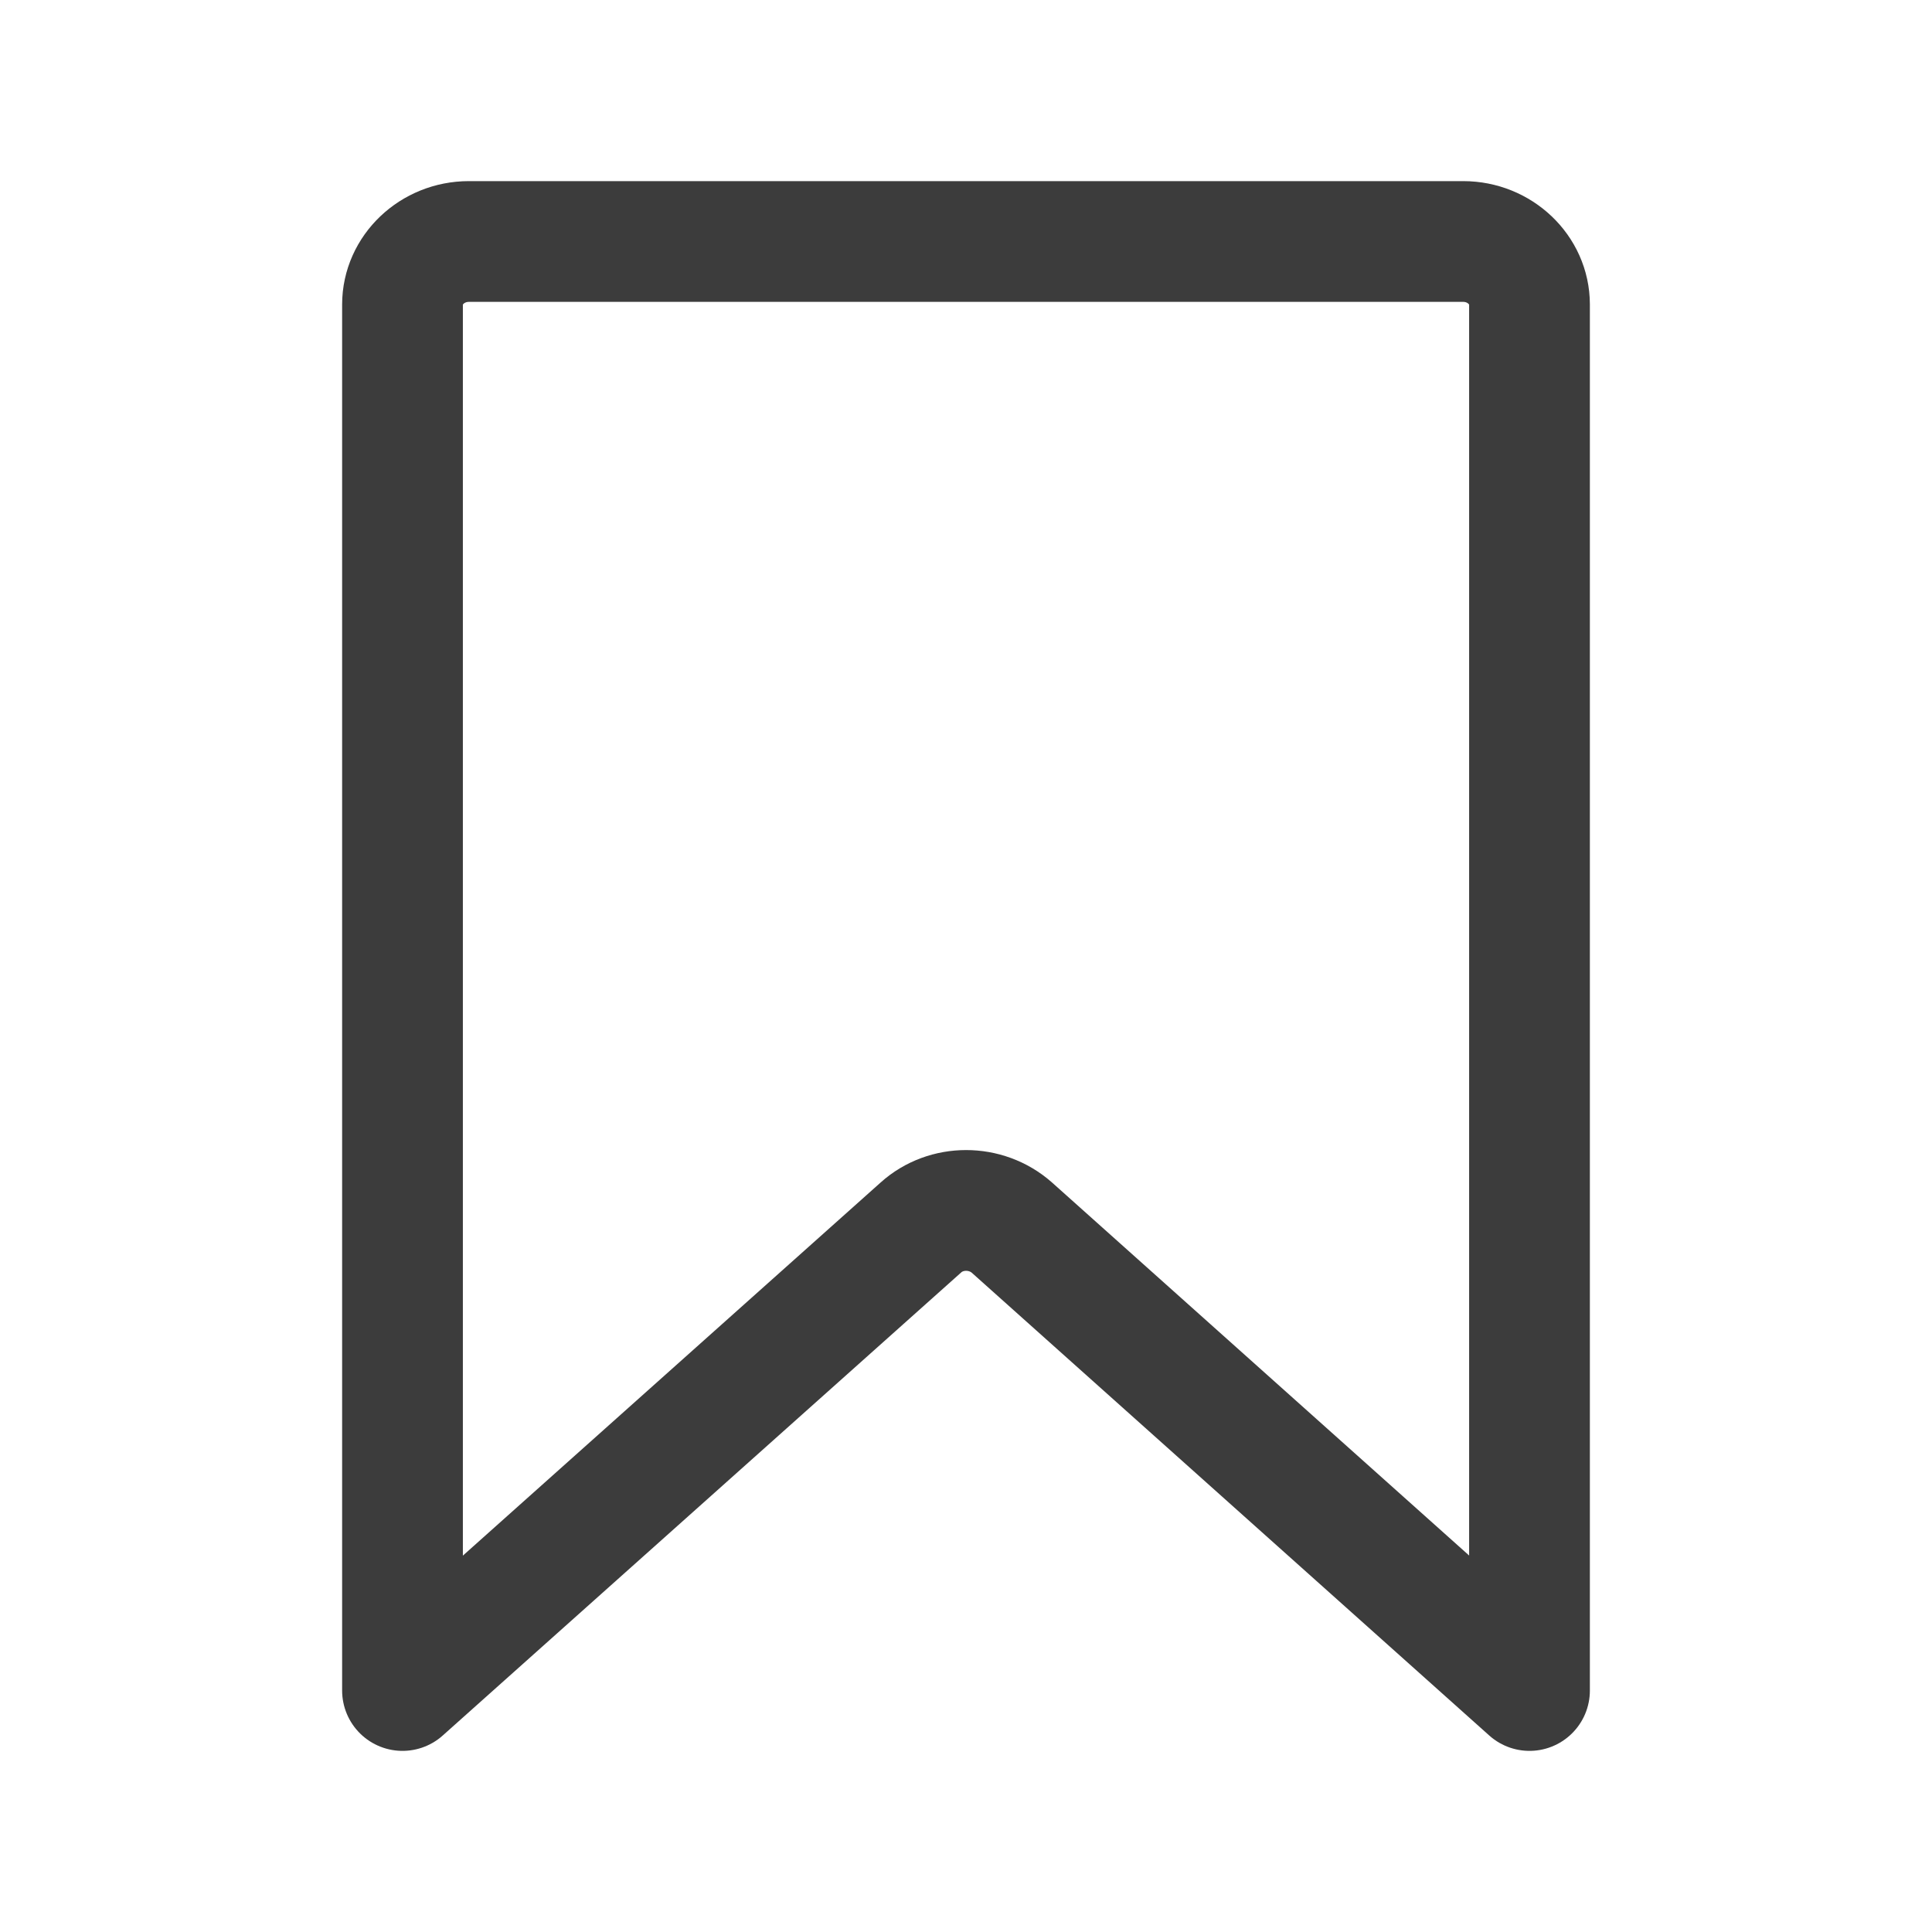
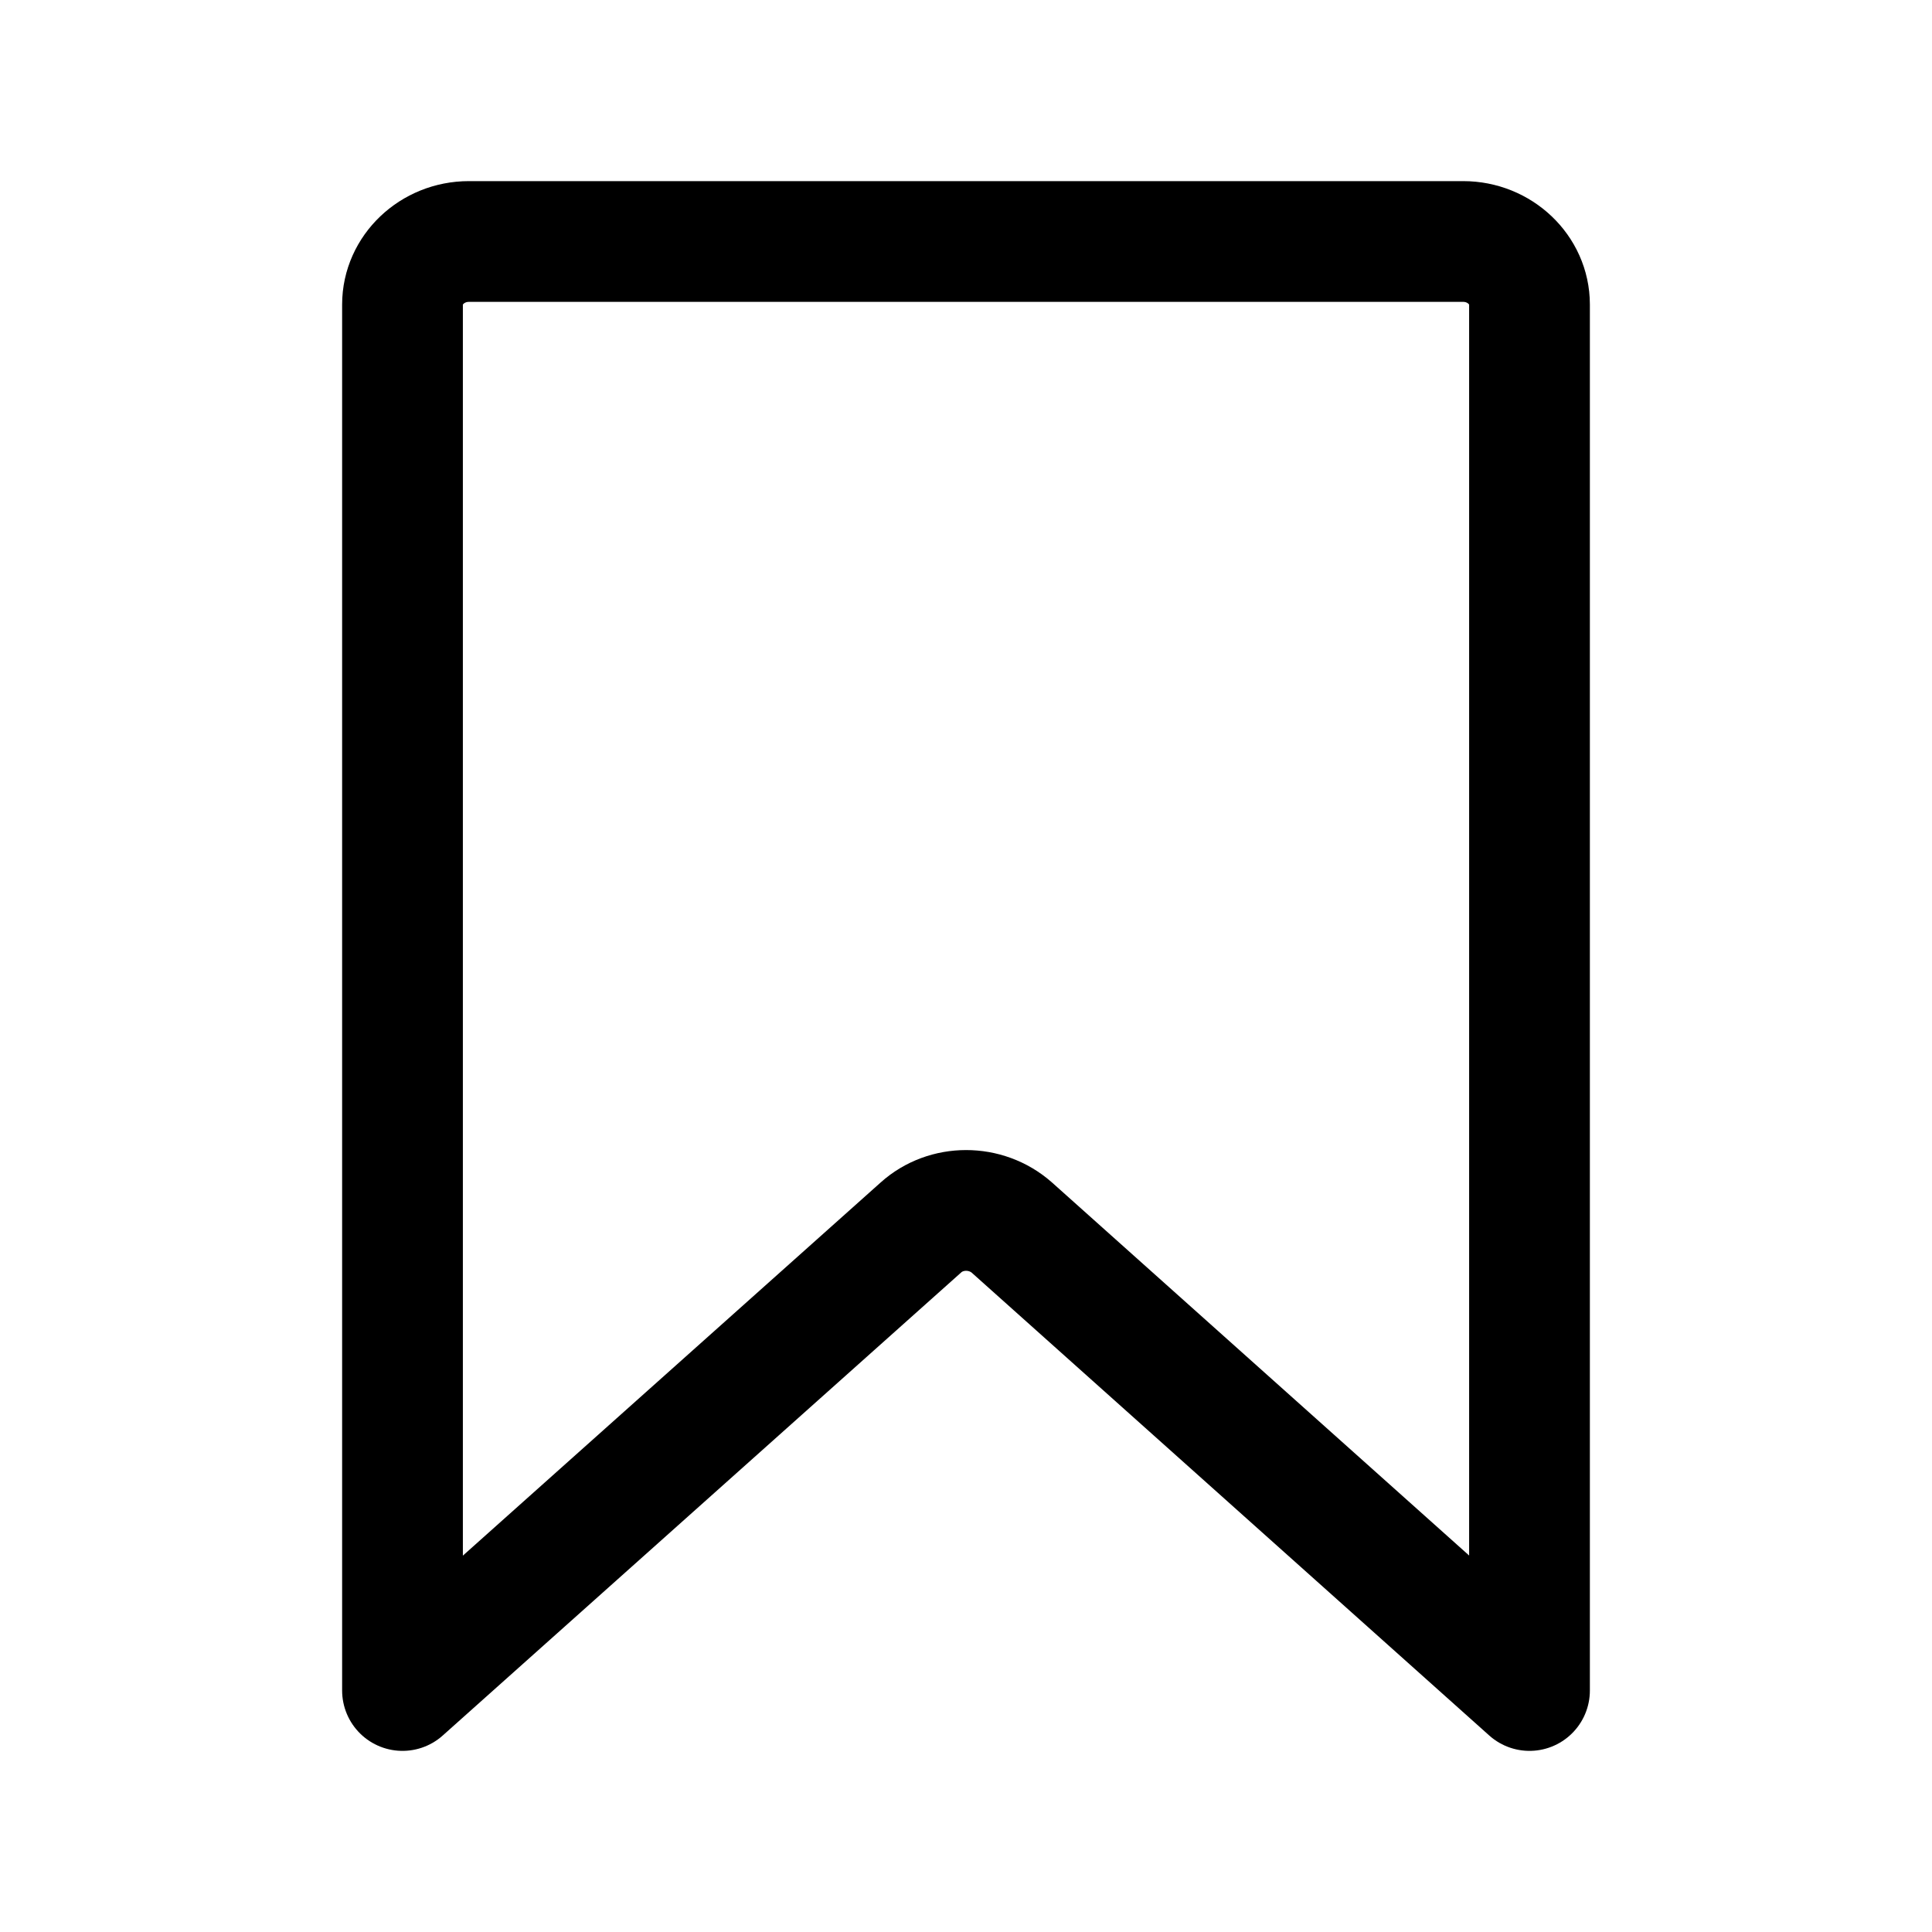
<svg xmlns="http://www.w3.org/2000/svg" width="24" height="24" viewBox="0 0 24 24" fill="none">
-   <path d="M19 21L12.568 15.248C12.247 14.966 11.753 14.966 11.44 15.248L5 21V3.783C5 3.352 5.371 3 5.824 3H18.177C18.629 3 19 3.352 19 3.783V21Z" stroke="#3C3C3C" stroke-width="1.5" stroke-linecap="round" stroke-linejoin="round" />
+   <path d="M19 21L12.568 15.248C12.247 14.966 11.753 14.966 11.44 15.248L5 21V3.783C5 3.352 5.371 3 5.824 3H18.177C18.629 3 19 3.352 19 3.783V21Z" stroke="currentColor" stroke-width="1.5" stroke-linecap="round" stroke-linejoin="round" />
</svg>
